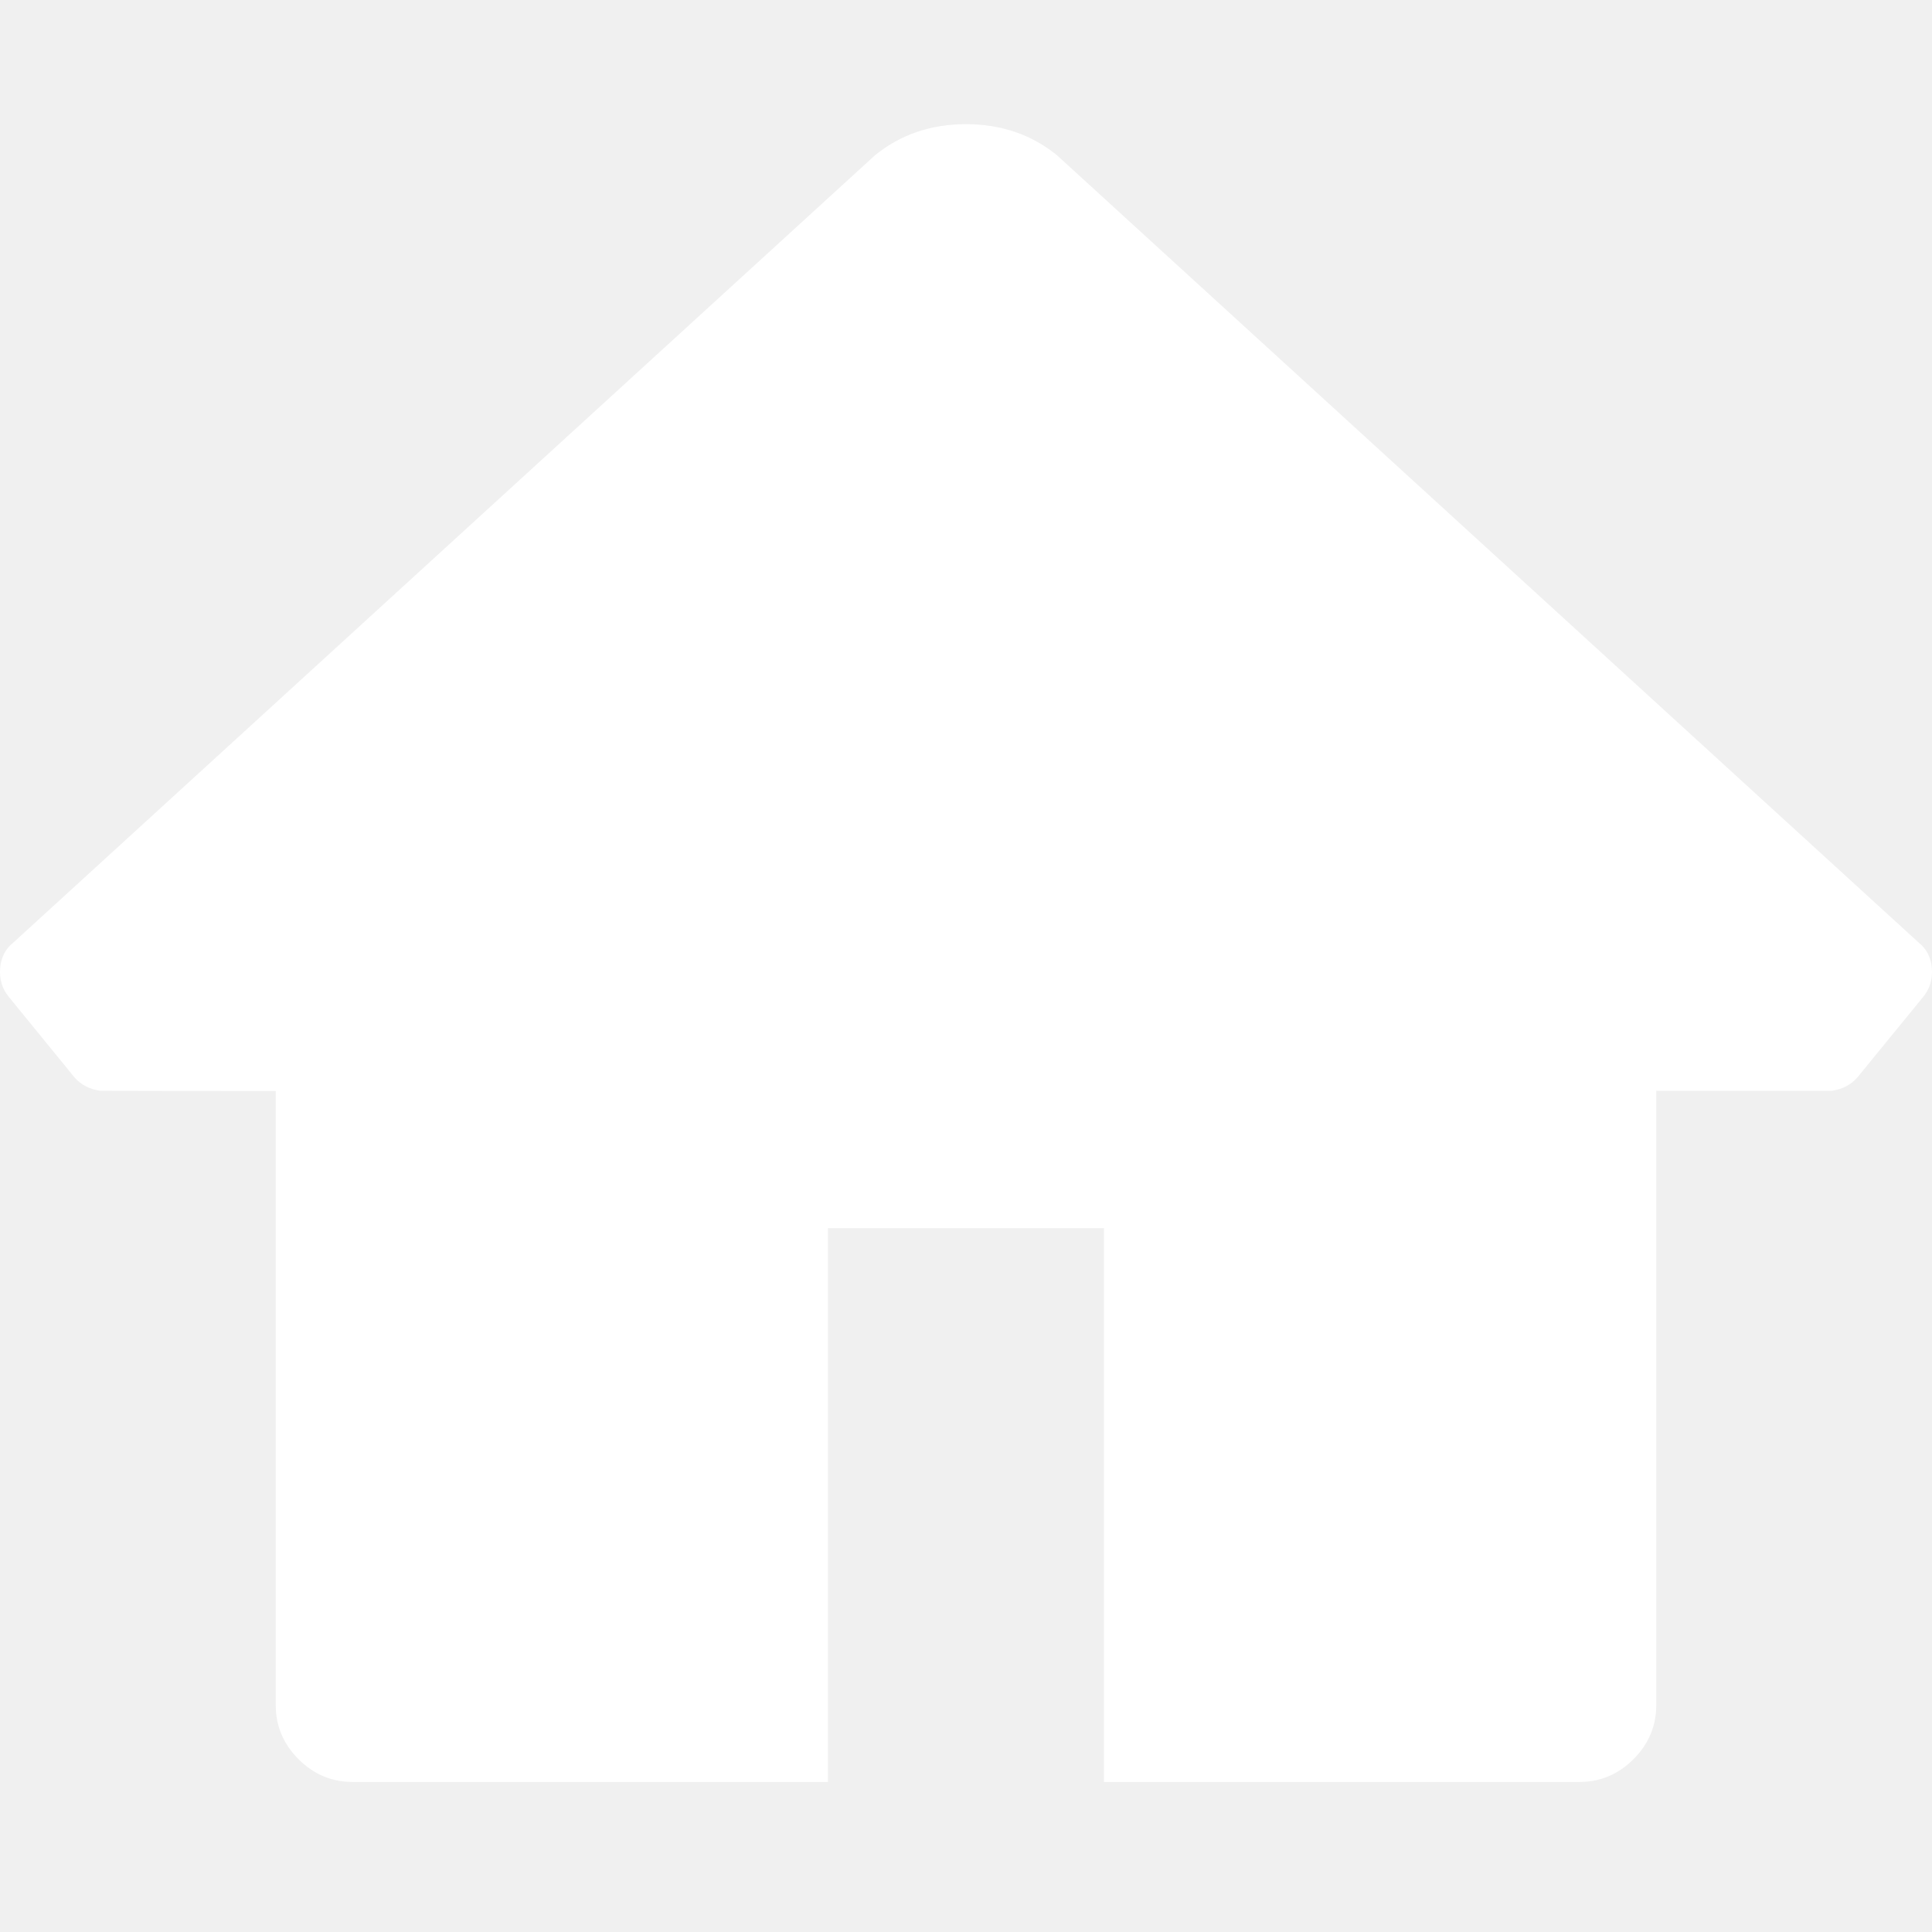
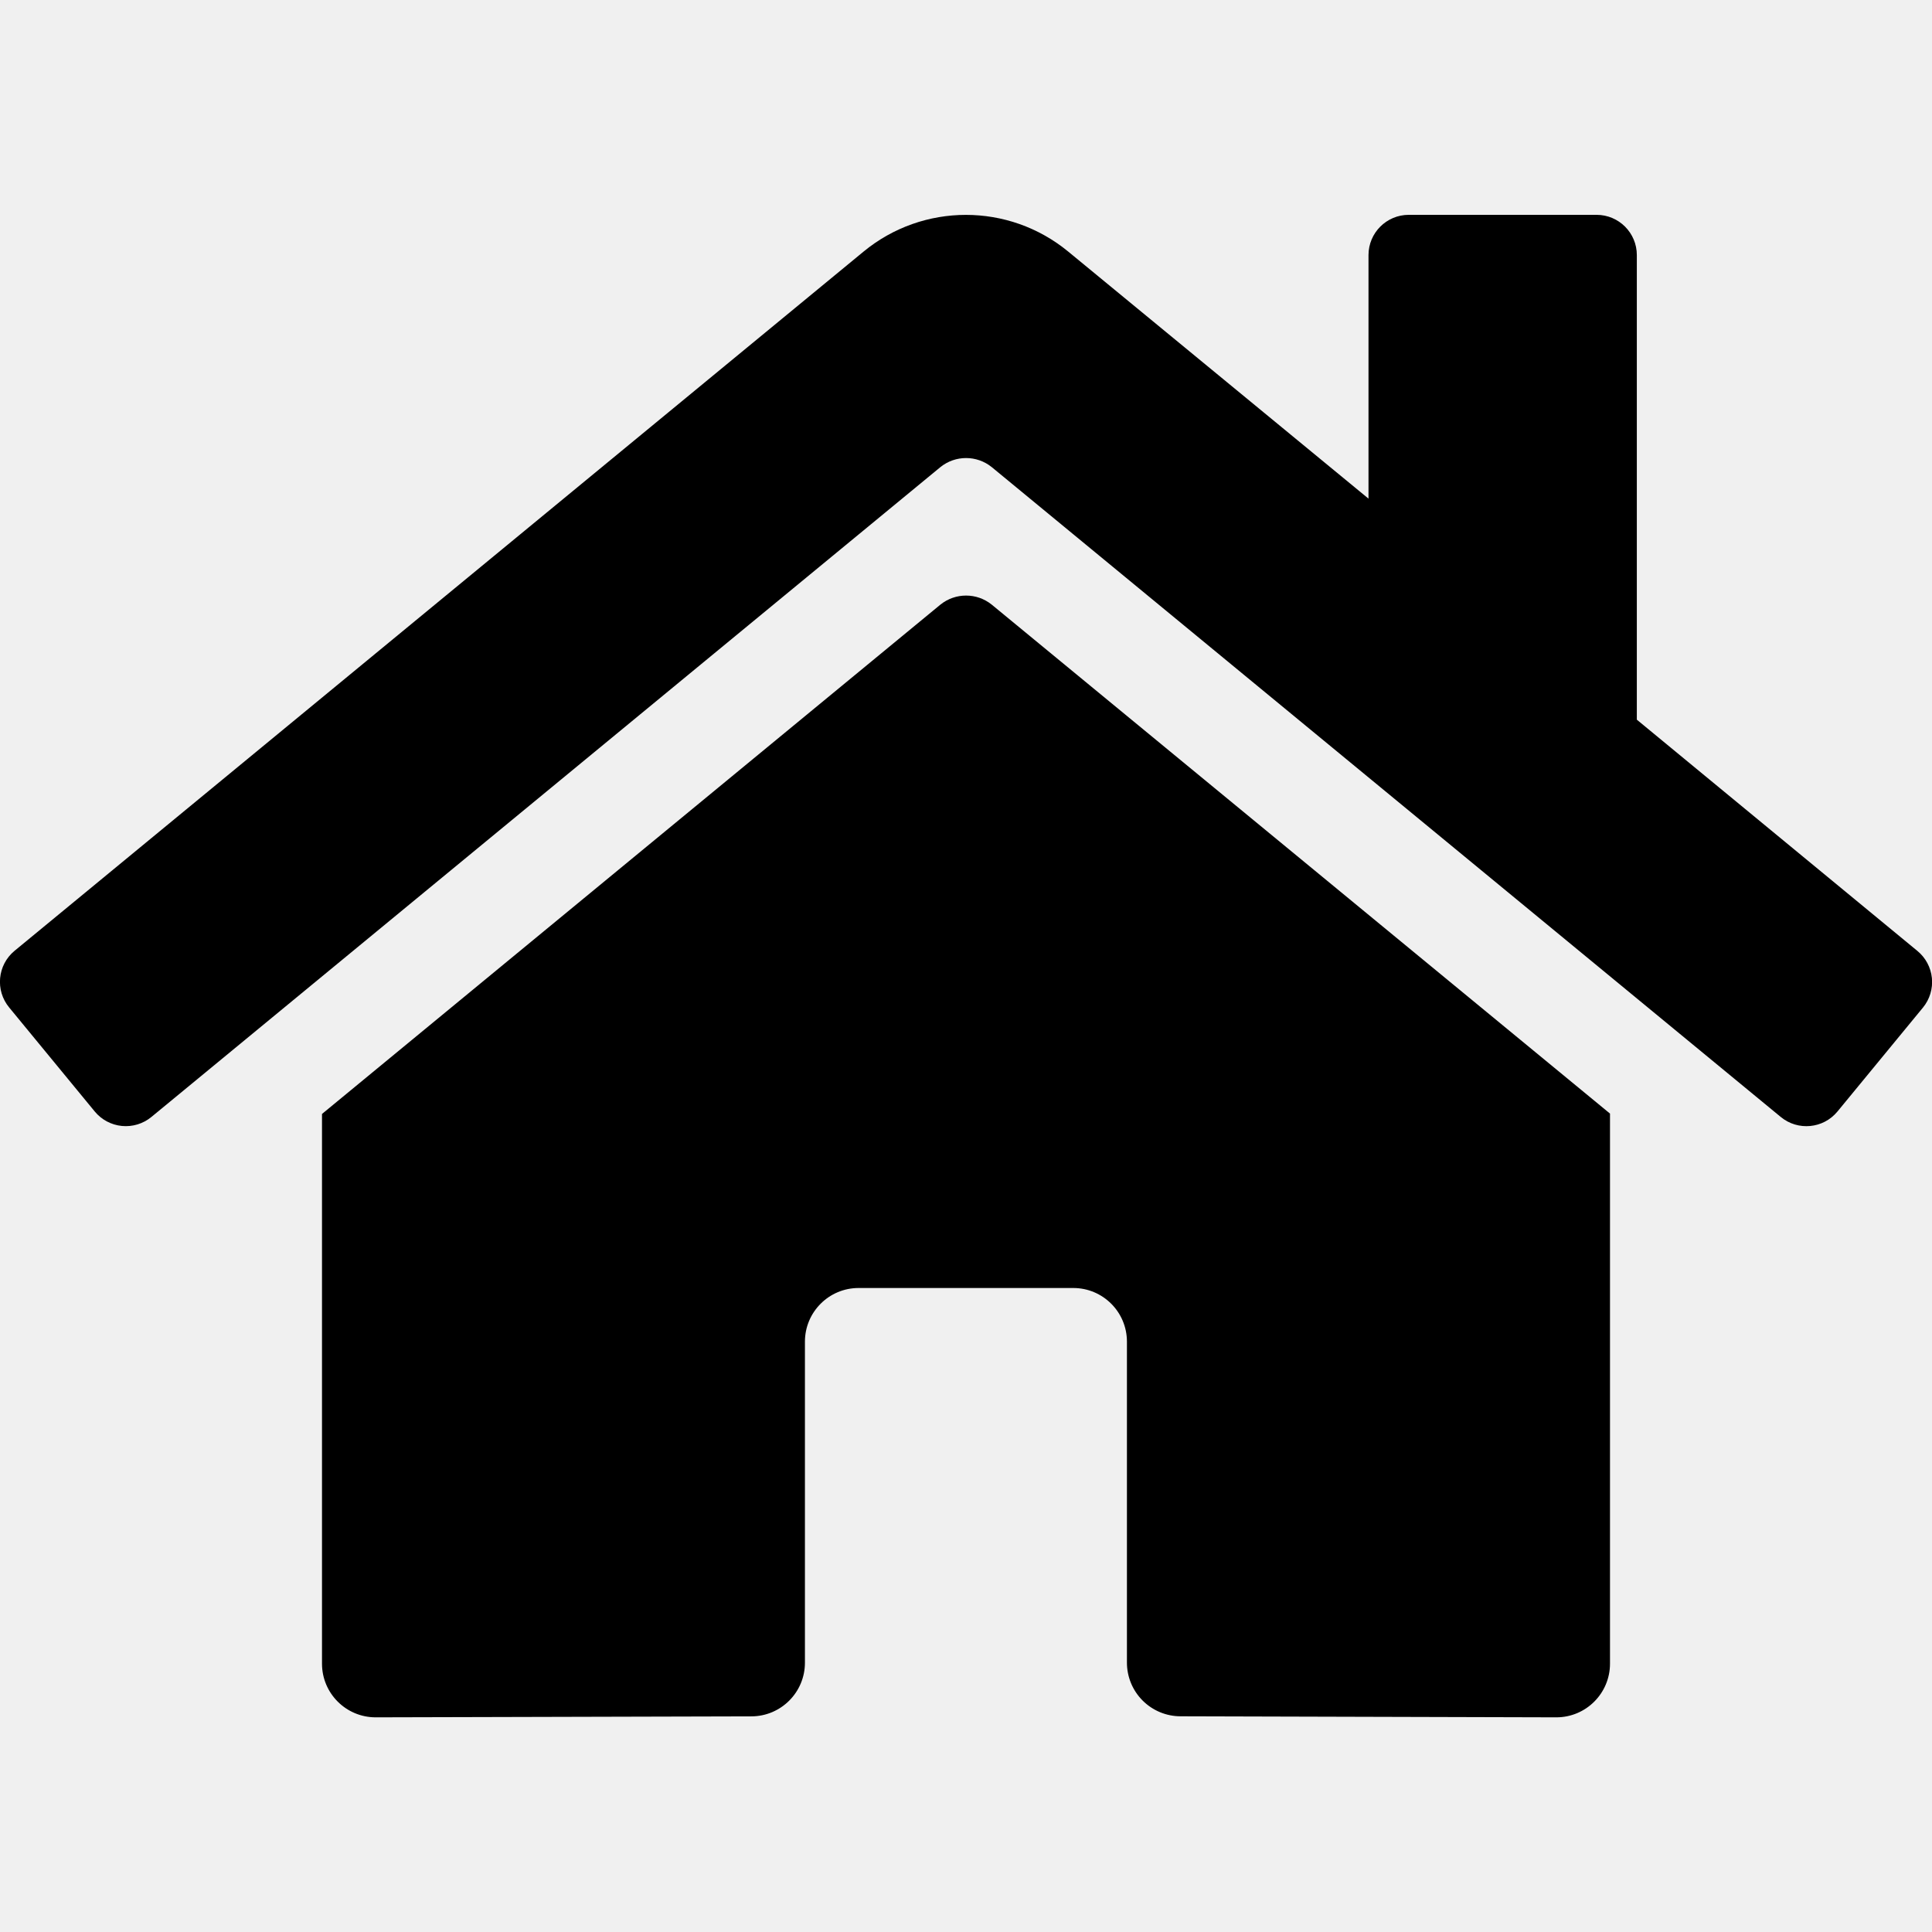
- <svg xmlns="http://www.w3.org/2000/svg" version="1.1" fill="white" height="1em" width="1em" aria-hidden="true" viewBox="0 80 1024 1024" role="img">
-   <path d="M1023.929 430.75c-0.425 5.714-2.752 10.267-6.987 13.655l-456.672 417.266c-13.55 11.008-29.641 16.514-48.27 16.514-18.631 0-34.722-5.504-48.272-16.514l-456.67-417.266c-4.235-3.387-6.562-7.941-6.987-13.655-0.425-5.719 1.058-10.695 4.446-14.928l35.017-42.933c3.387-3.81 7.833-6.139 13.337-6.987 0.997-0.082 36.619-0.135 93.282-0.16v-325.563c0-11.008 4.023-20.537 12.069-28.581 8.046-8.046 17.573-12.069 28.581-12.069h252.030v293.545h146.279v-293.545h252.085c11.008 0 20.535 4.025 28.581 12.069 8.048 8.043 12.066 17.573 12.066 28.581v325.685c55.454 0.023 90.258 0 91.323 0h1.906c5.504 0.848 9.95 3.214 13.337 7.024l35.072 42.933c3.387 4.235 4.871 9.211 4.448 14.93z" transform="rotate(180 0 512) scale(-1 1)" />
+ <svg xmlns="http://www.w3.org/2000/svg" version="1.1" style="vertical-align: -0.188em;" fill="currentColor" height="1.5em" width="1.5em" viewBox="0 0 576 512" aria-hidden="true" role="img" wiid="C75">
+   <path d="M280.37 148.26L96 300.11V464a16 16 0 0 0 16 16l112.06-.29a16 16 0 0 0 15.92-16V368a16 16 0 0 1 16-16h64a16 16 0 0 1 16 16v95.64a16 16 0 0 0 16 16.05L464 480a16 16 0 0 0 16-16V300L295.67 148.26a12.19 12.19 0 0 0-15.3 0zM571.6 251.47L488 182.56V44.05a12 12 0 0 0-12-12h-56a12 12 0 0 0-12 12v72.61L318.47 43a48 48 0 0 0-61 0L4.34 251.47a12 12 0 0 0-1.6 16.9l25.5 31A12 12 0 0 0 45.15 301l235.22-193.74a12.19 12.19 0 0 1 15.3 0L530.9 301a12 12 0 0 0 16.9-1.6l25.5-31a12 12 0 0 0-1.7-16.93z" transform="" wiid="C76" />
</svg>
